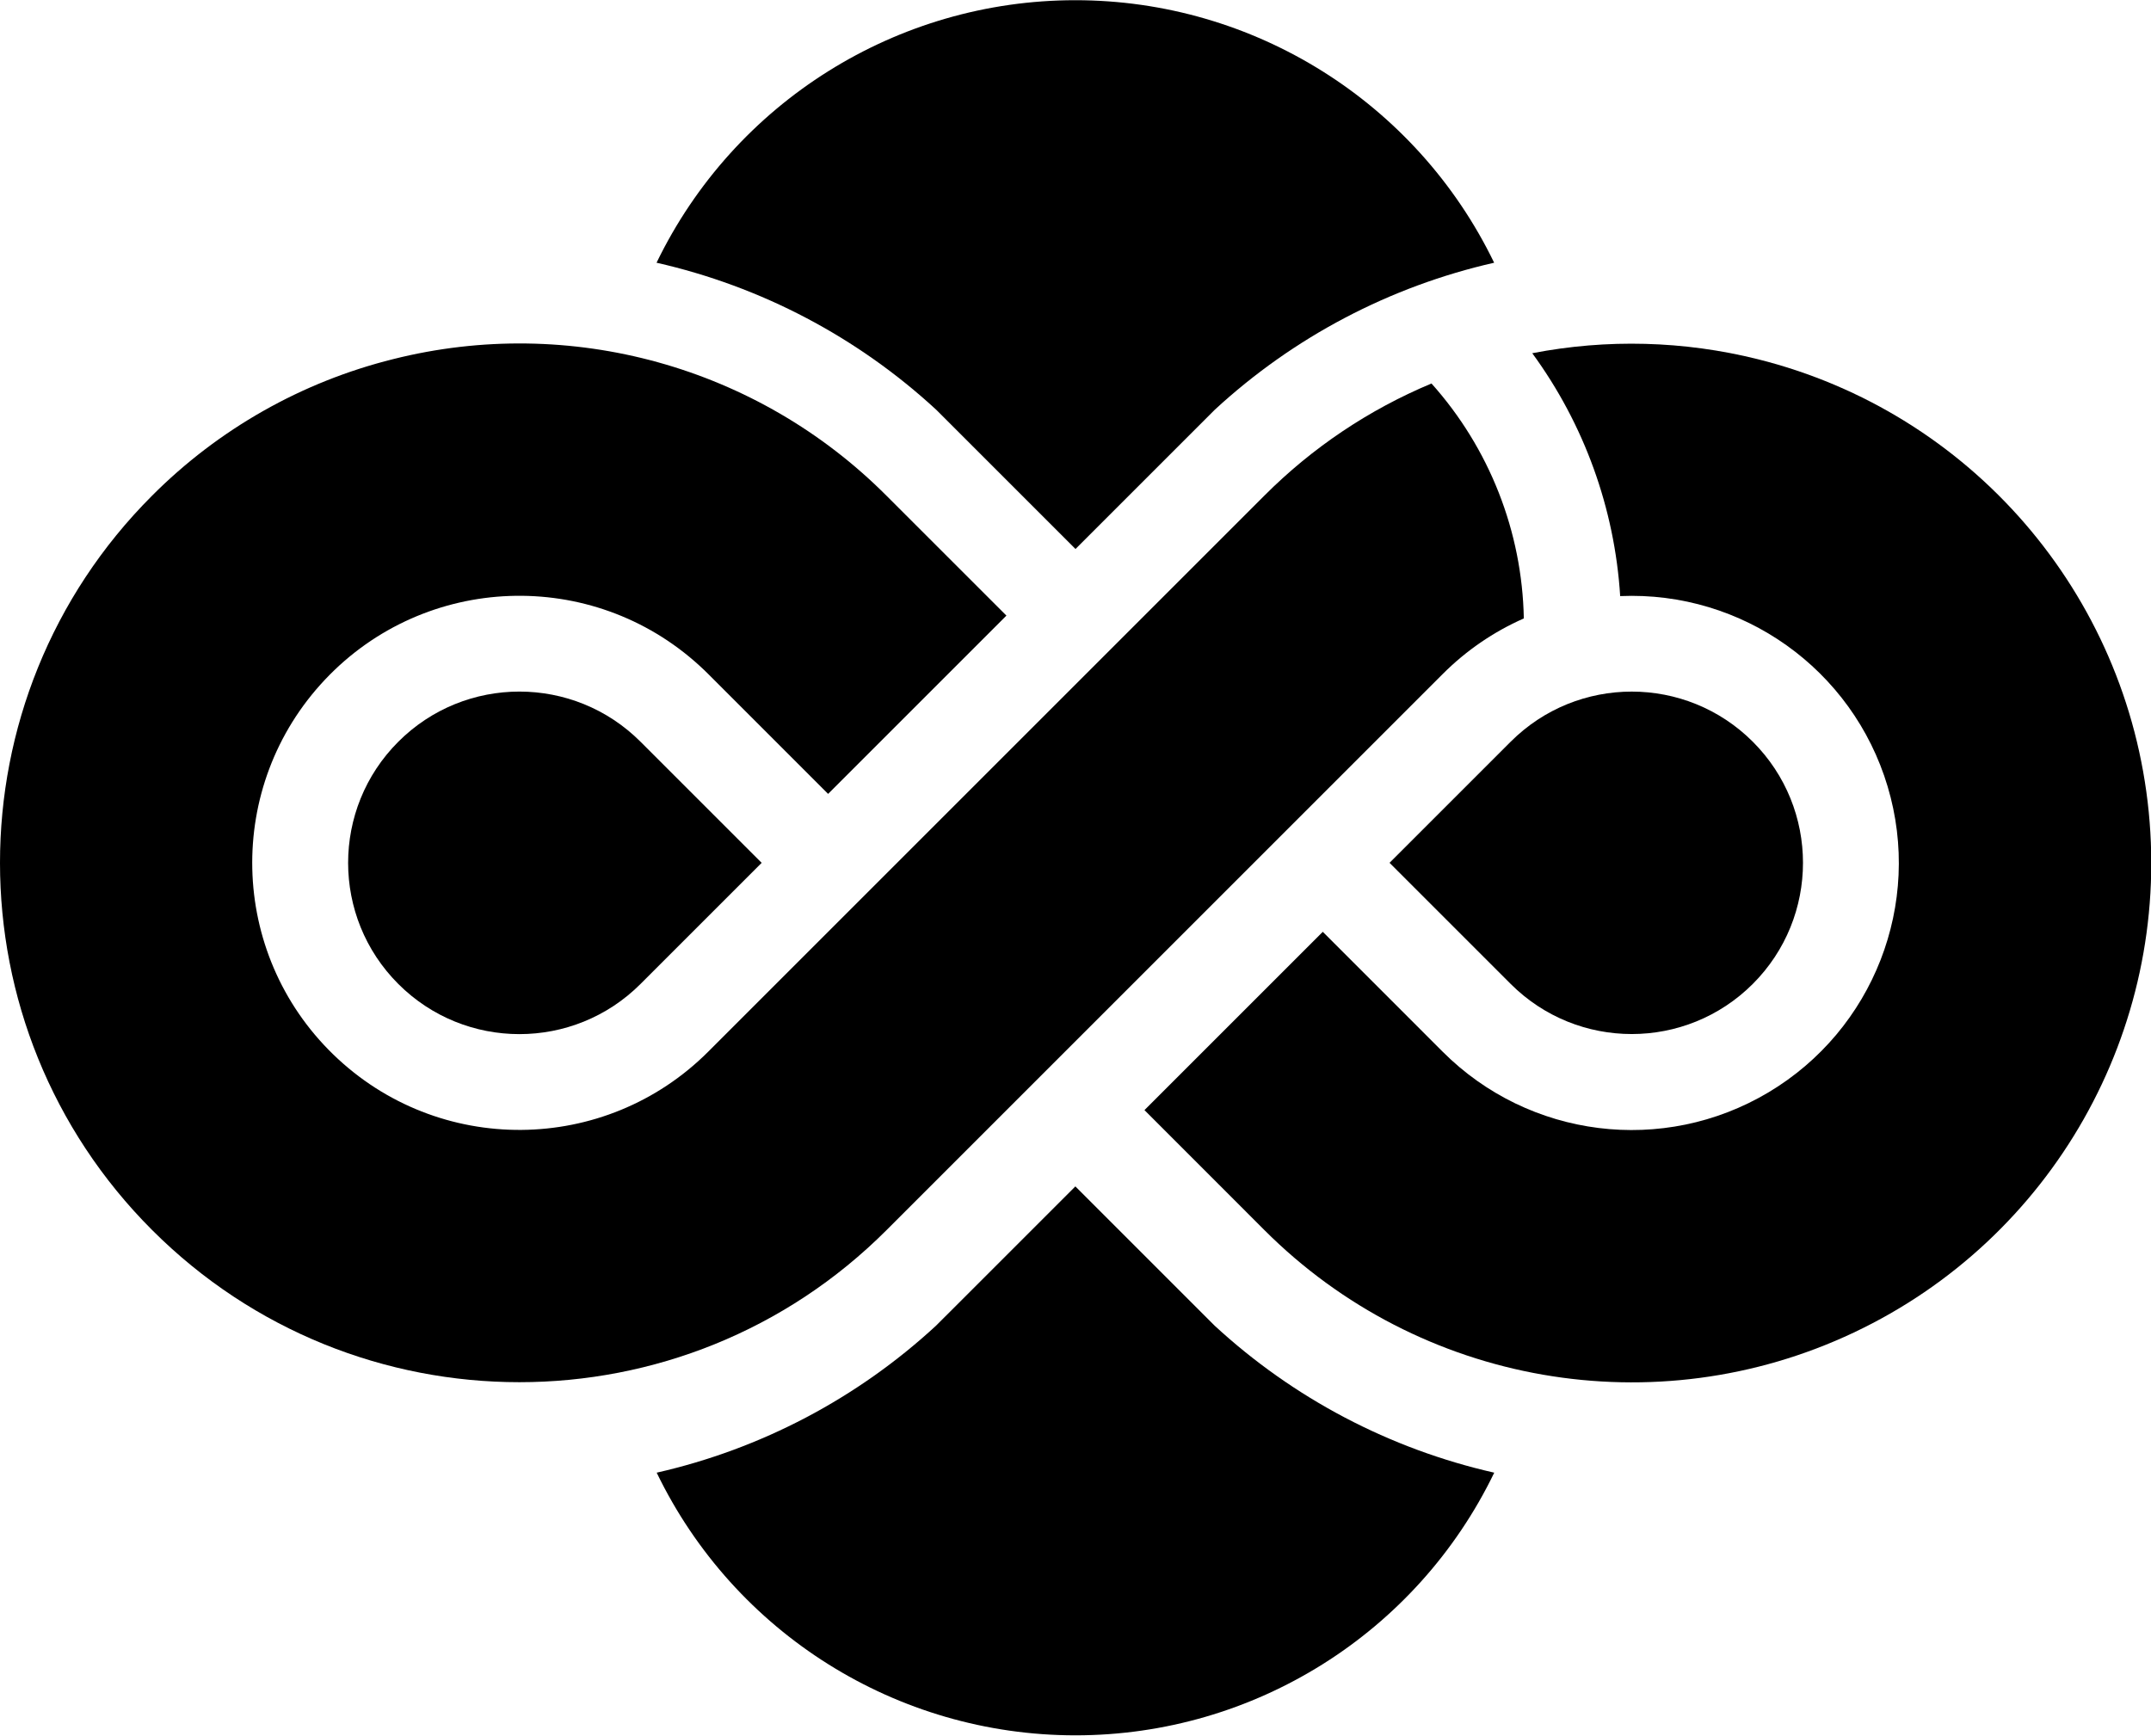
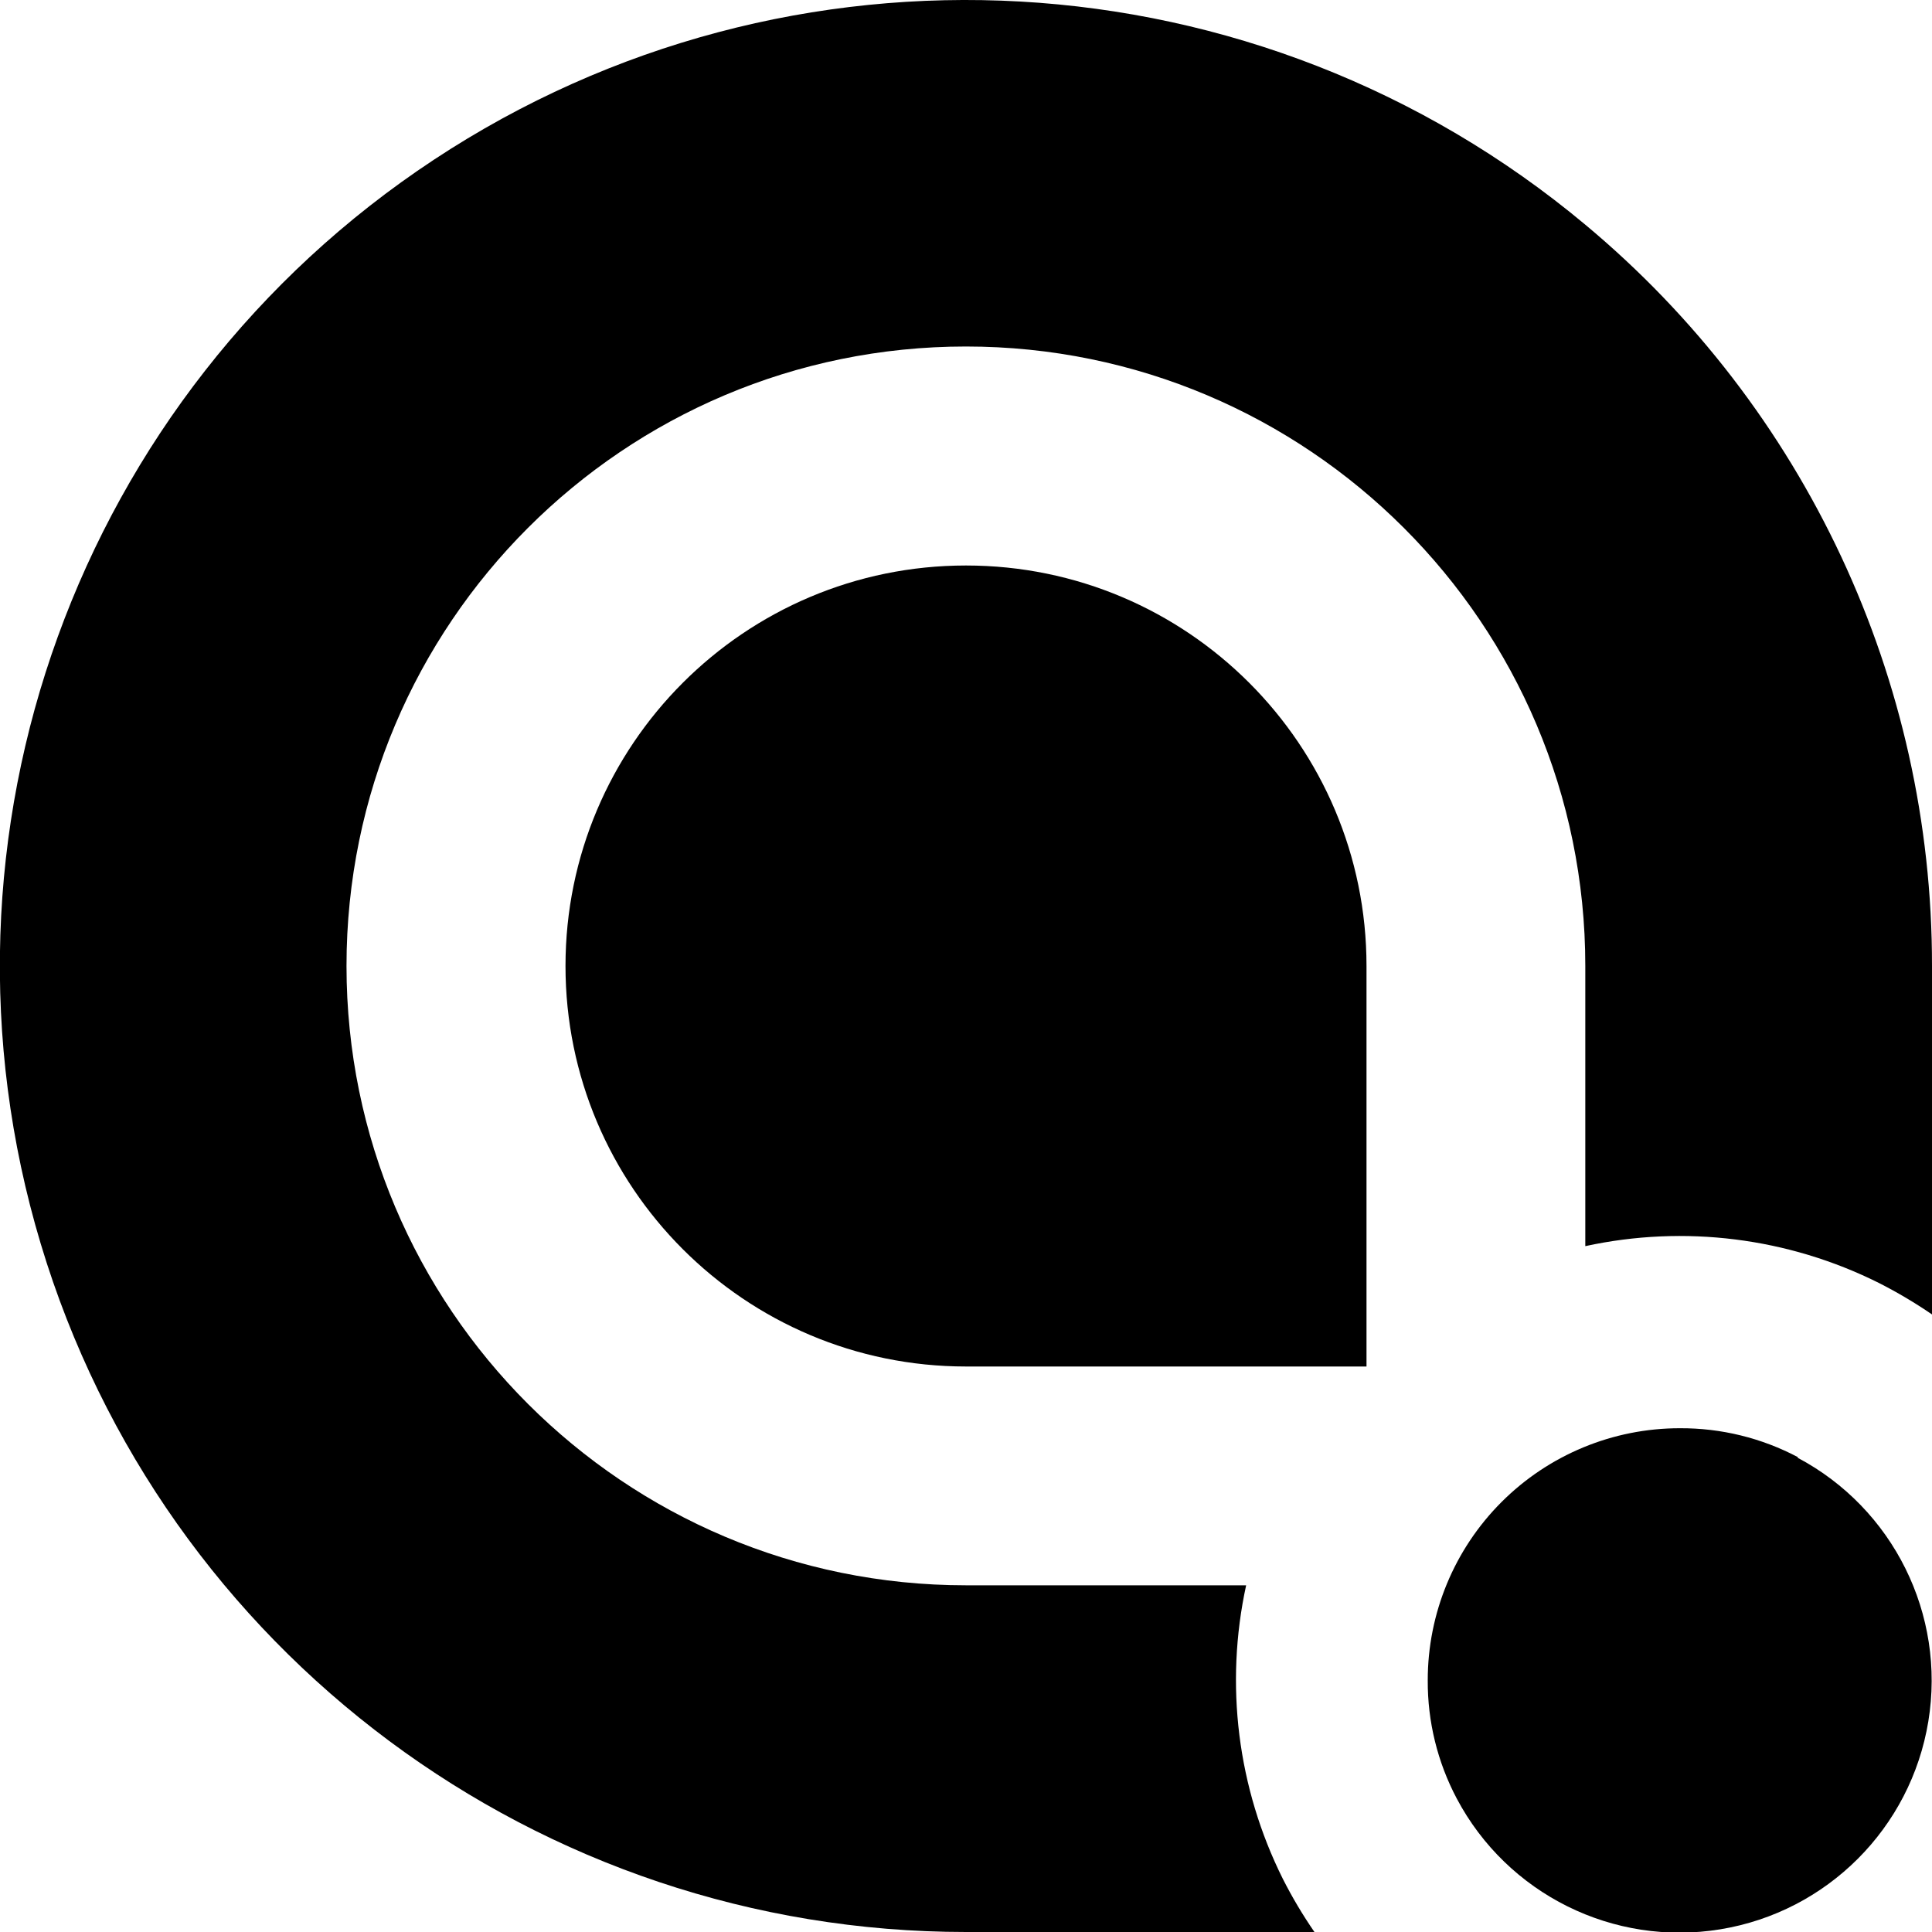
- <svg xmlns="http://www.w3.org/2000/svg" viewBox="0 0 639.32 515.88">
+ <svg xmlns="http://www.w3.org/2000/svg" viewBox="0 0 200 200">
  <g id="Layer_2" data-name="Layer 2">
    <g id="Layer_1-2" data-name="Layer 1">
-       <path d="M455.42,105a155,155,0,0,1,67,1.77A154.38,154.38,0,1,1,375.79,365.65L340.16,330l53-53,35.63,35.64a79.4,79.4,0,1,0,52.76-135.44A136.83,136.83,0,0,0,455.42,105Z" />
-       <path d="M45.21,365.65a154.32,154.32,0,0,0,218.31,0L428.81,200.36a79.2,79.2,0,0,1,24.1-16.52A107.83,107.83,0,0,0,425.47,114a153.9,153.9,0,0,0-49.68,33.34L210.5,312.63a79.39,79.39,0,1,1-2.57-114.72c.87.79,1.73,1.61,2.57,2.45L246.13,236l53-53-35.64-35.63a154,154,0,0,0-146.65-40.61,153.5,153.5,0,0,0-71.66,40.61A154.38,154.38,0,0,0,45.21,365.65Z" />
-       <path d="M413,256.49l36-36a50.9,50.9,0,1,1,0,72Z" />
-       <path d="M278.28,121.82l10.77,10.77,30.61,30.61,30.55-30.55,10.88-10.88a181.82,181.82,0,0,1,83-43.67,138.29,138.29,0,0,0-248.95,0A181.78,181.78,0,0,1,278.28,121.82Z" />
-       <path d="M361,394.07l-10.78-10.78-30.6-30.61-30.55,30.55-10.89,10.88a181.73,181.73,0,0,1-83,43.67,138.25,138.25,0,0,0,248.94,0A181.82,181.82,0,0,1,361,394.07Z" />
-       <path d="M118.38,220.5a50.9,50.9,0,0,1,72,0l36,36-36,36a50.9,50.9,0,0,1-72-72Z" />
+       <path d="M141.46,100v41.46H100A41.46,41.46,0,1,1,141.46,100Z" />
+       <path d="M164.11,23.26A100,100,0,1,0,100,200h36.07a47.43,47.43,0,0,1-3.27-5.5A46.11,46.11,0,0,1,129,164.11H100A64.12,64.12,0,1,1,164.11,100v29a46.11,46.11,0,0,1,30.39,3.81,48.81,48.81,0,0,1,5.5,3.26V100A99.76,99.76,0,0,0,164.11,23.26Z" />
+       <path d="M186.13,150.85a25.86,25.86,0,0,0-12.23-3,26.08,26.08,0,0,0-26.1,26.1,25.86,25.86,0,0,0,3,12.23,26.1,26.1,0,1,0,35.28-35.28Z" />
    </g>
  </g>
</svg>
